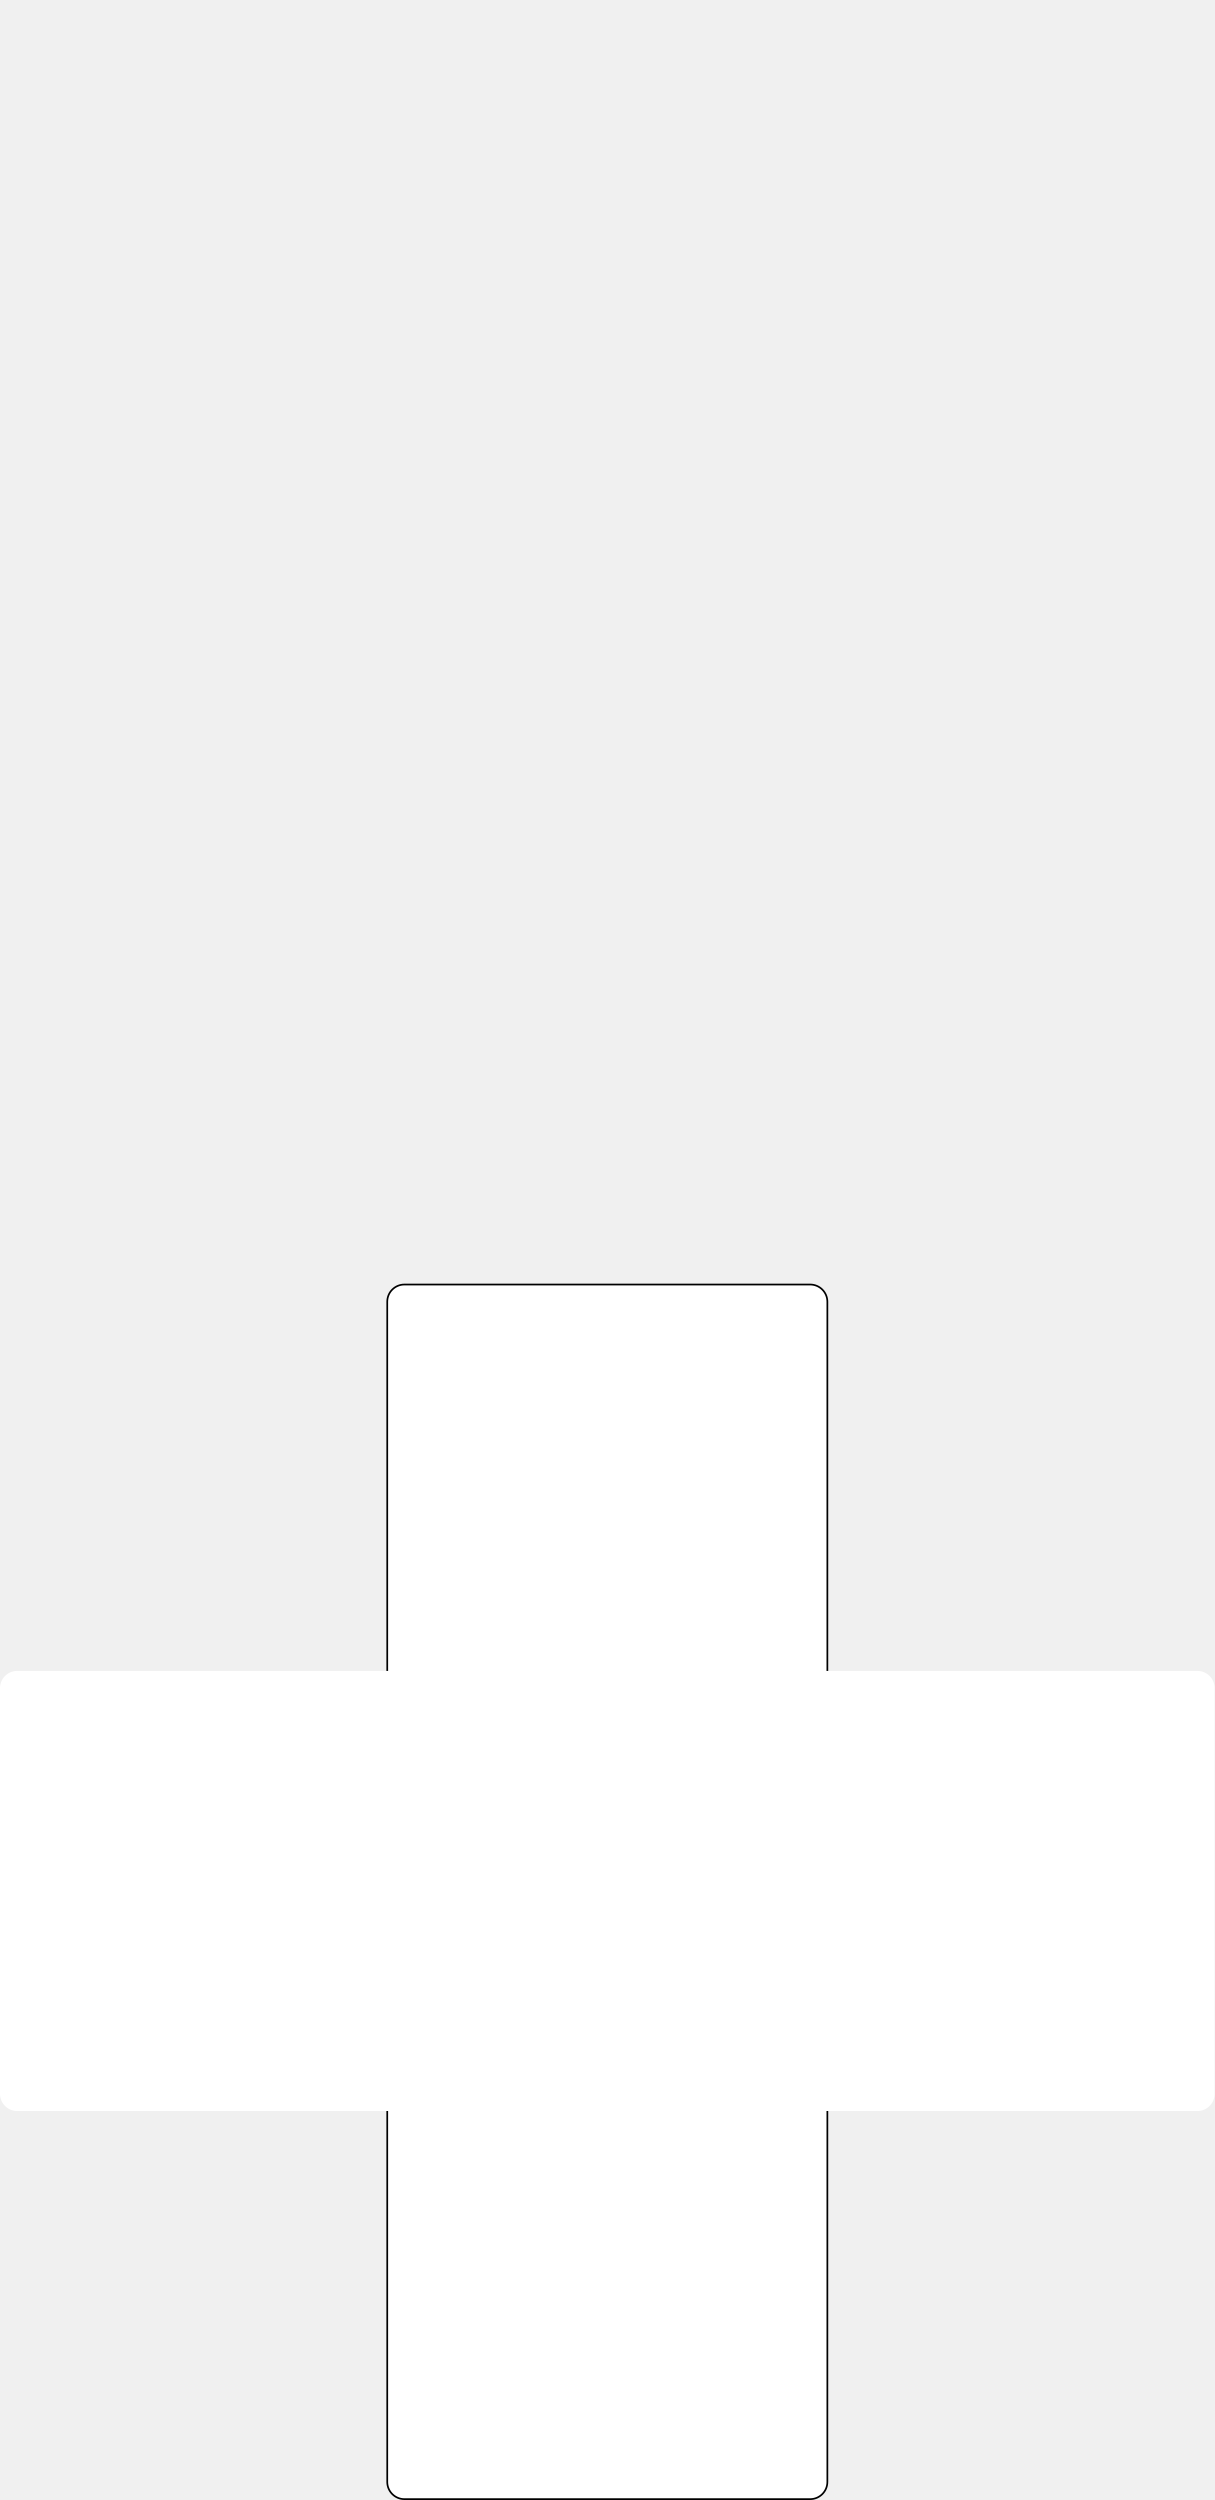
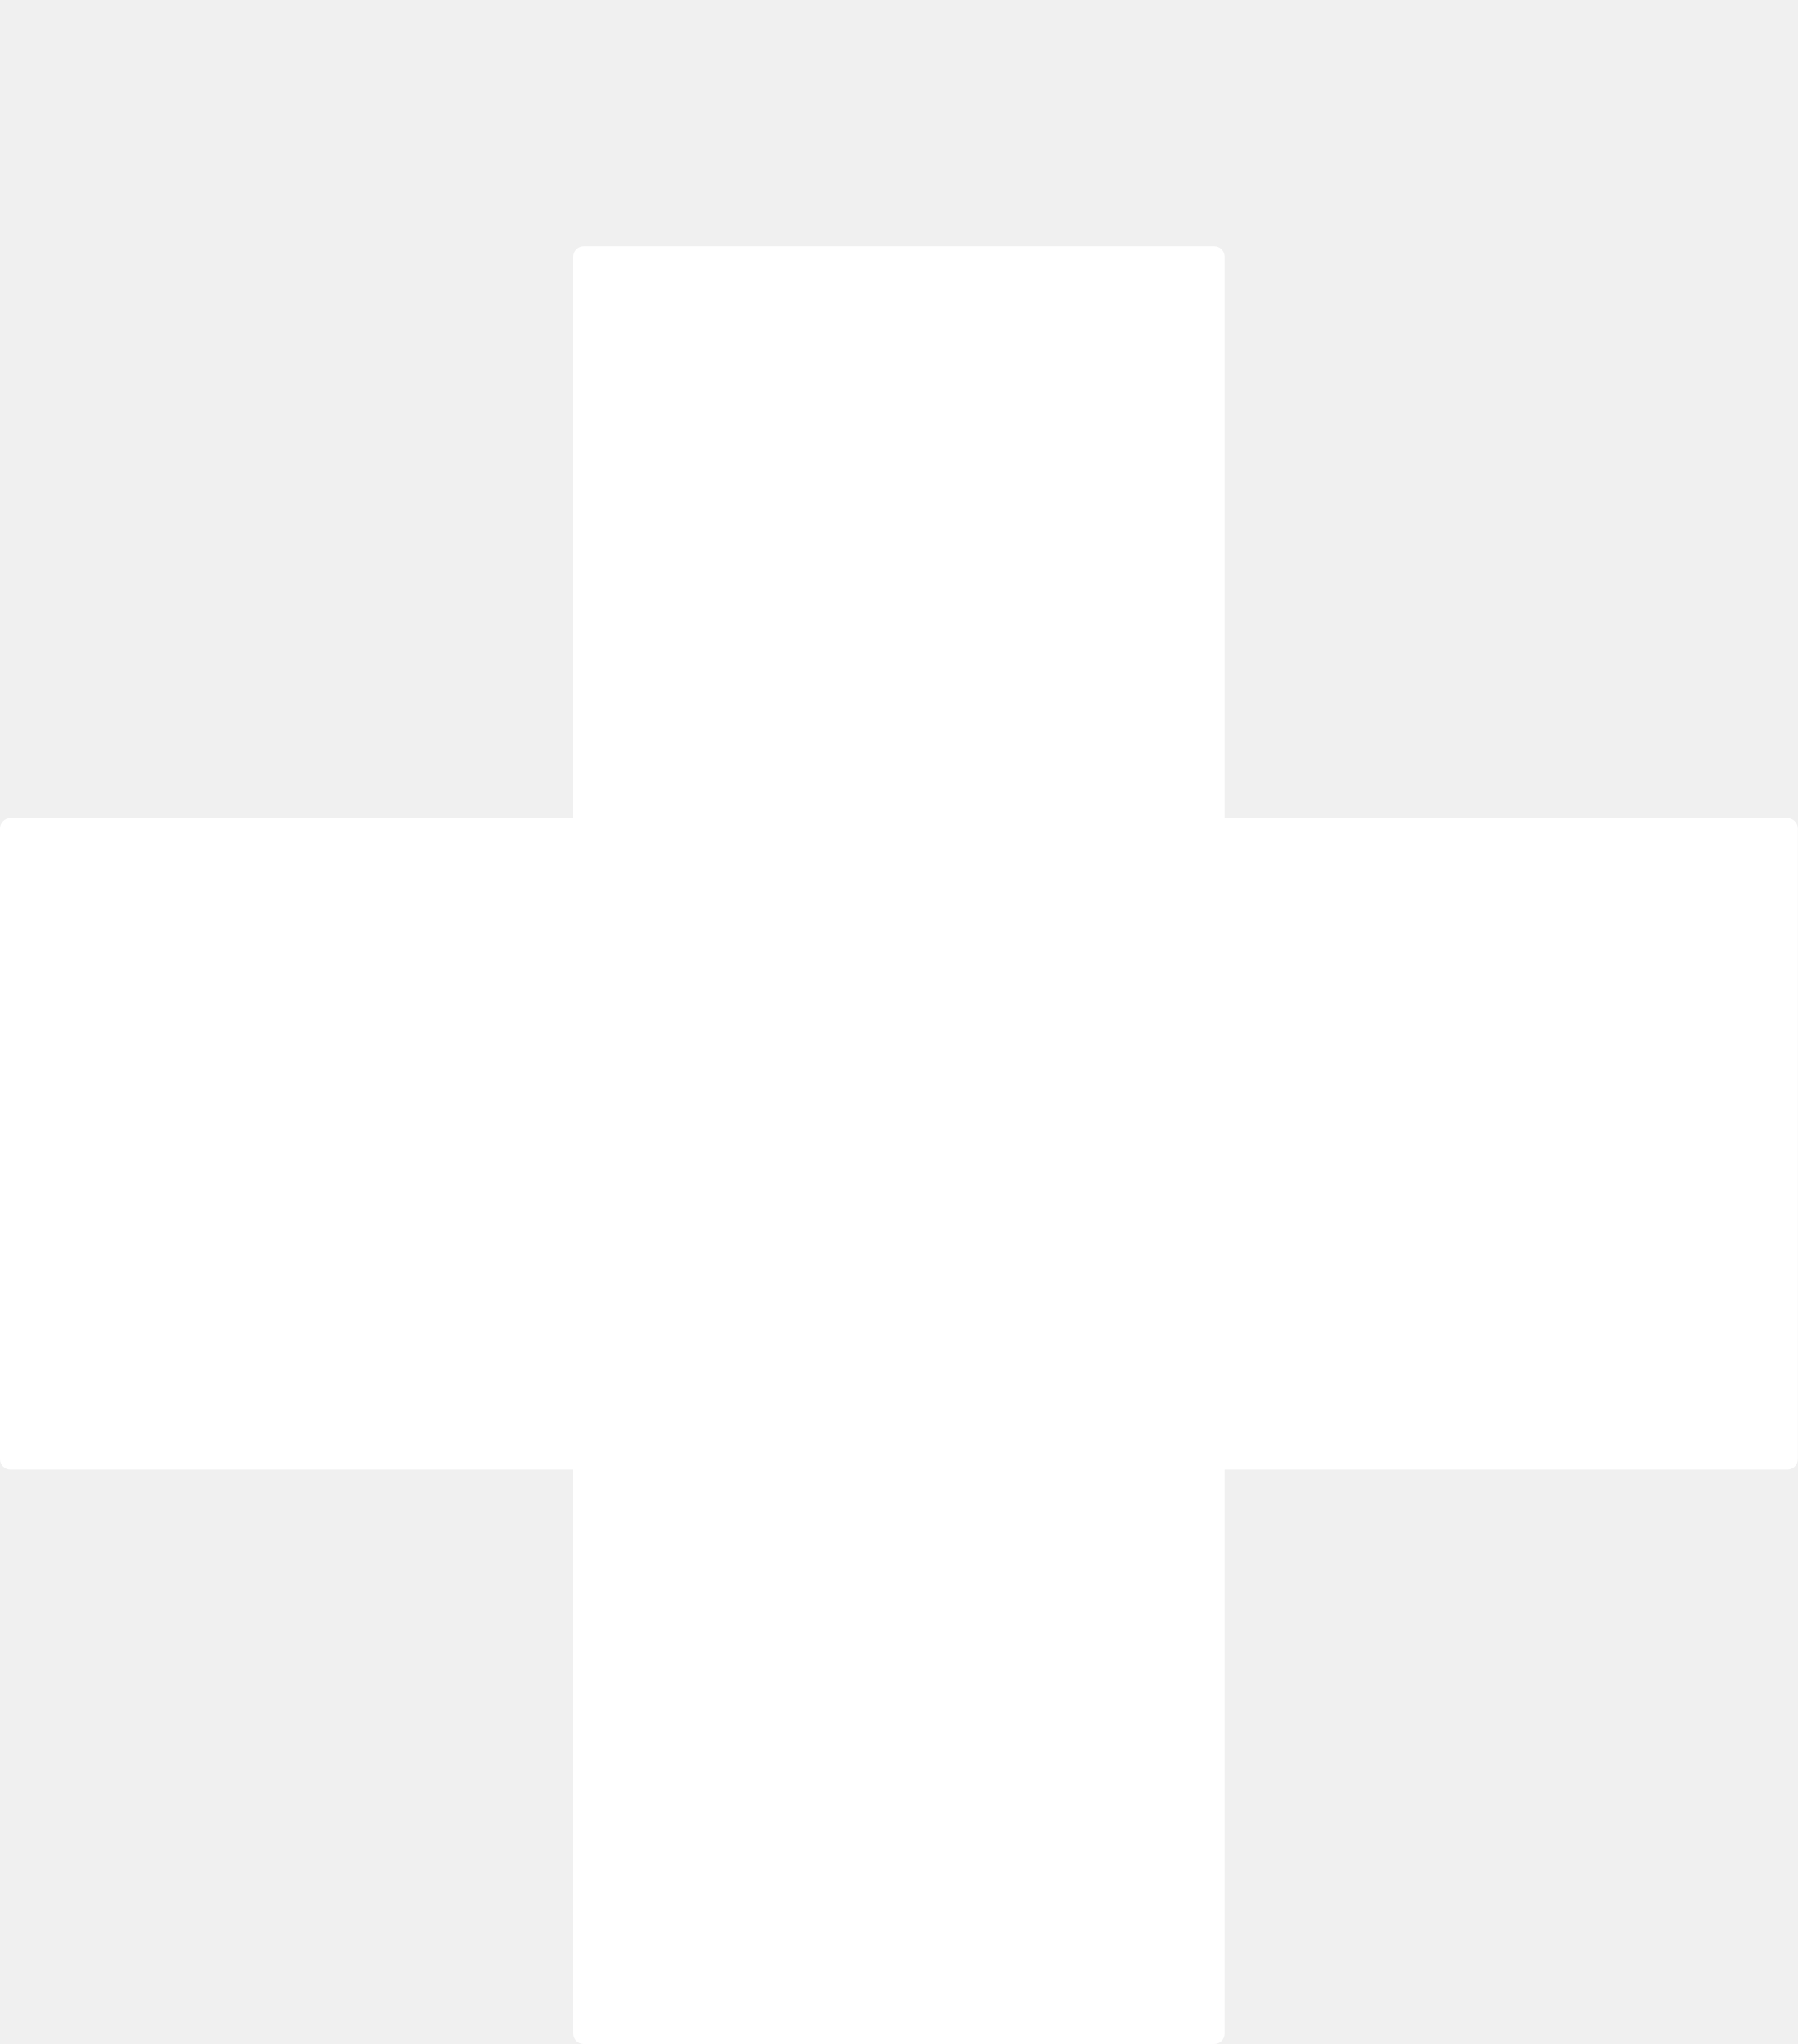
- <svg xmlns="http://www.w3.org/2000/svg" id="Layer_1" data-name="Layer 1" width="705.47" height="1452.05" viewBox="0 0 705.47 1452.05">
-   <rect x="224.92" y="746.08" width="255.63" height="705.47" rx="10" ry="10" fill="#fff" stroke="#000" stroke-miterlimit="10" />
-   <rect x="224.92" y="745.58" width="255.63" height="705.47" rx="10" ry="10" transform="translate(1451.05 745.58) rotate(90)" fill="#fff" />
+ <svg xmlns="http://www.w3.org/2000/svg" id="Layer_1" data-name="Layer 1" width="1724.21" height="1960.42" viewBox="0 0 1724.21 1960.42">
+   <rect x="549.71" y="236.21" width="624.78" height="1724.21" rx="10" ry="10" fill="#fff" />
+   <rect x="549.71" y="234.99" width="624.78" height="1724.21" rx="10" ry="10" transform="translate(1959.2 234.99) rotate(90)" fill="#fff" />
</svg>
